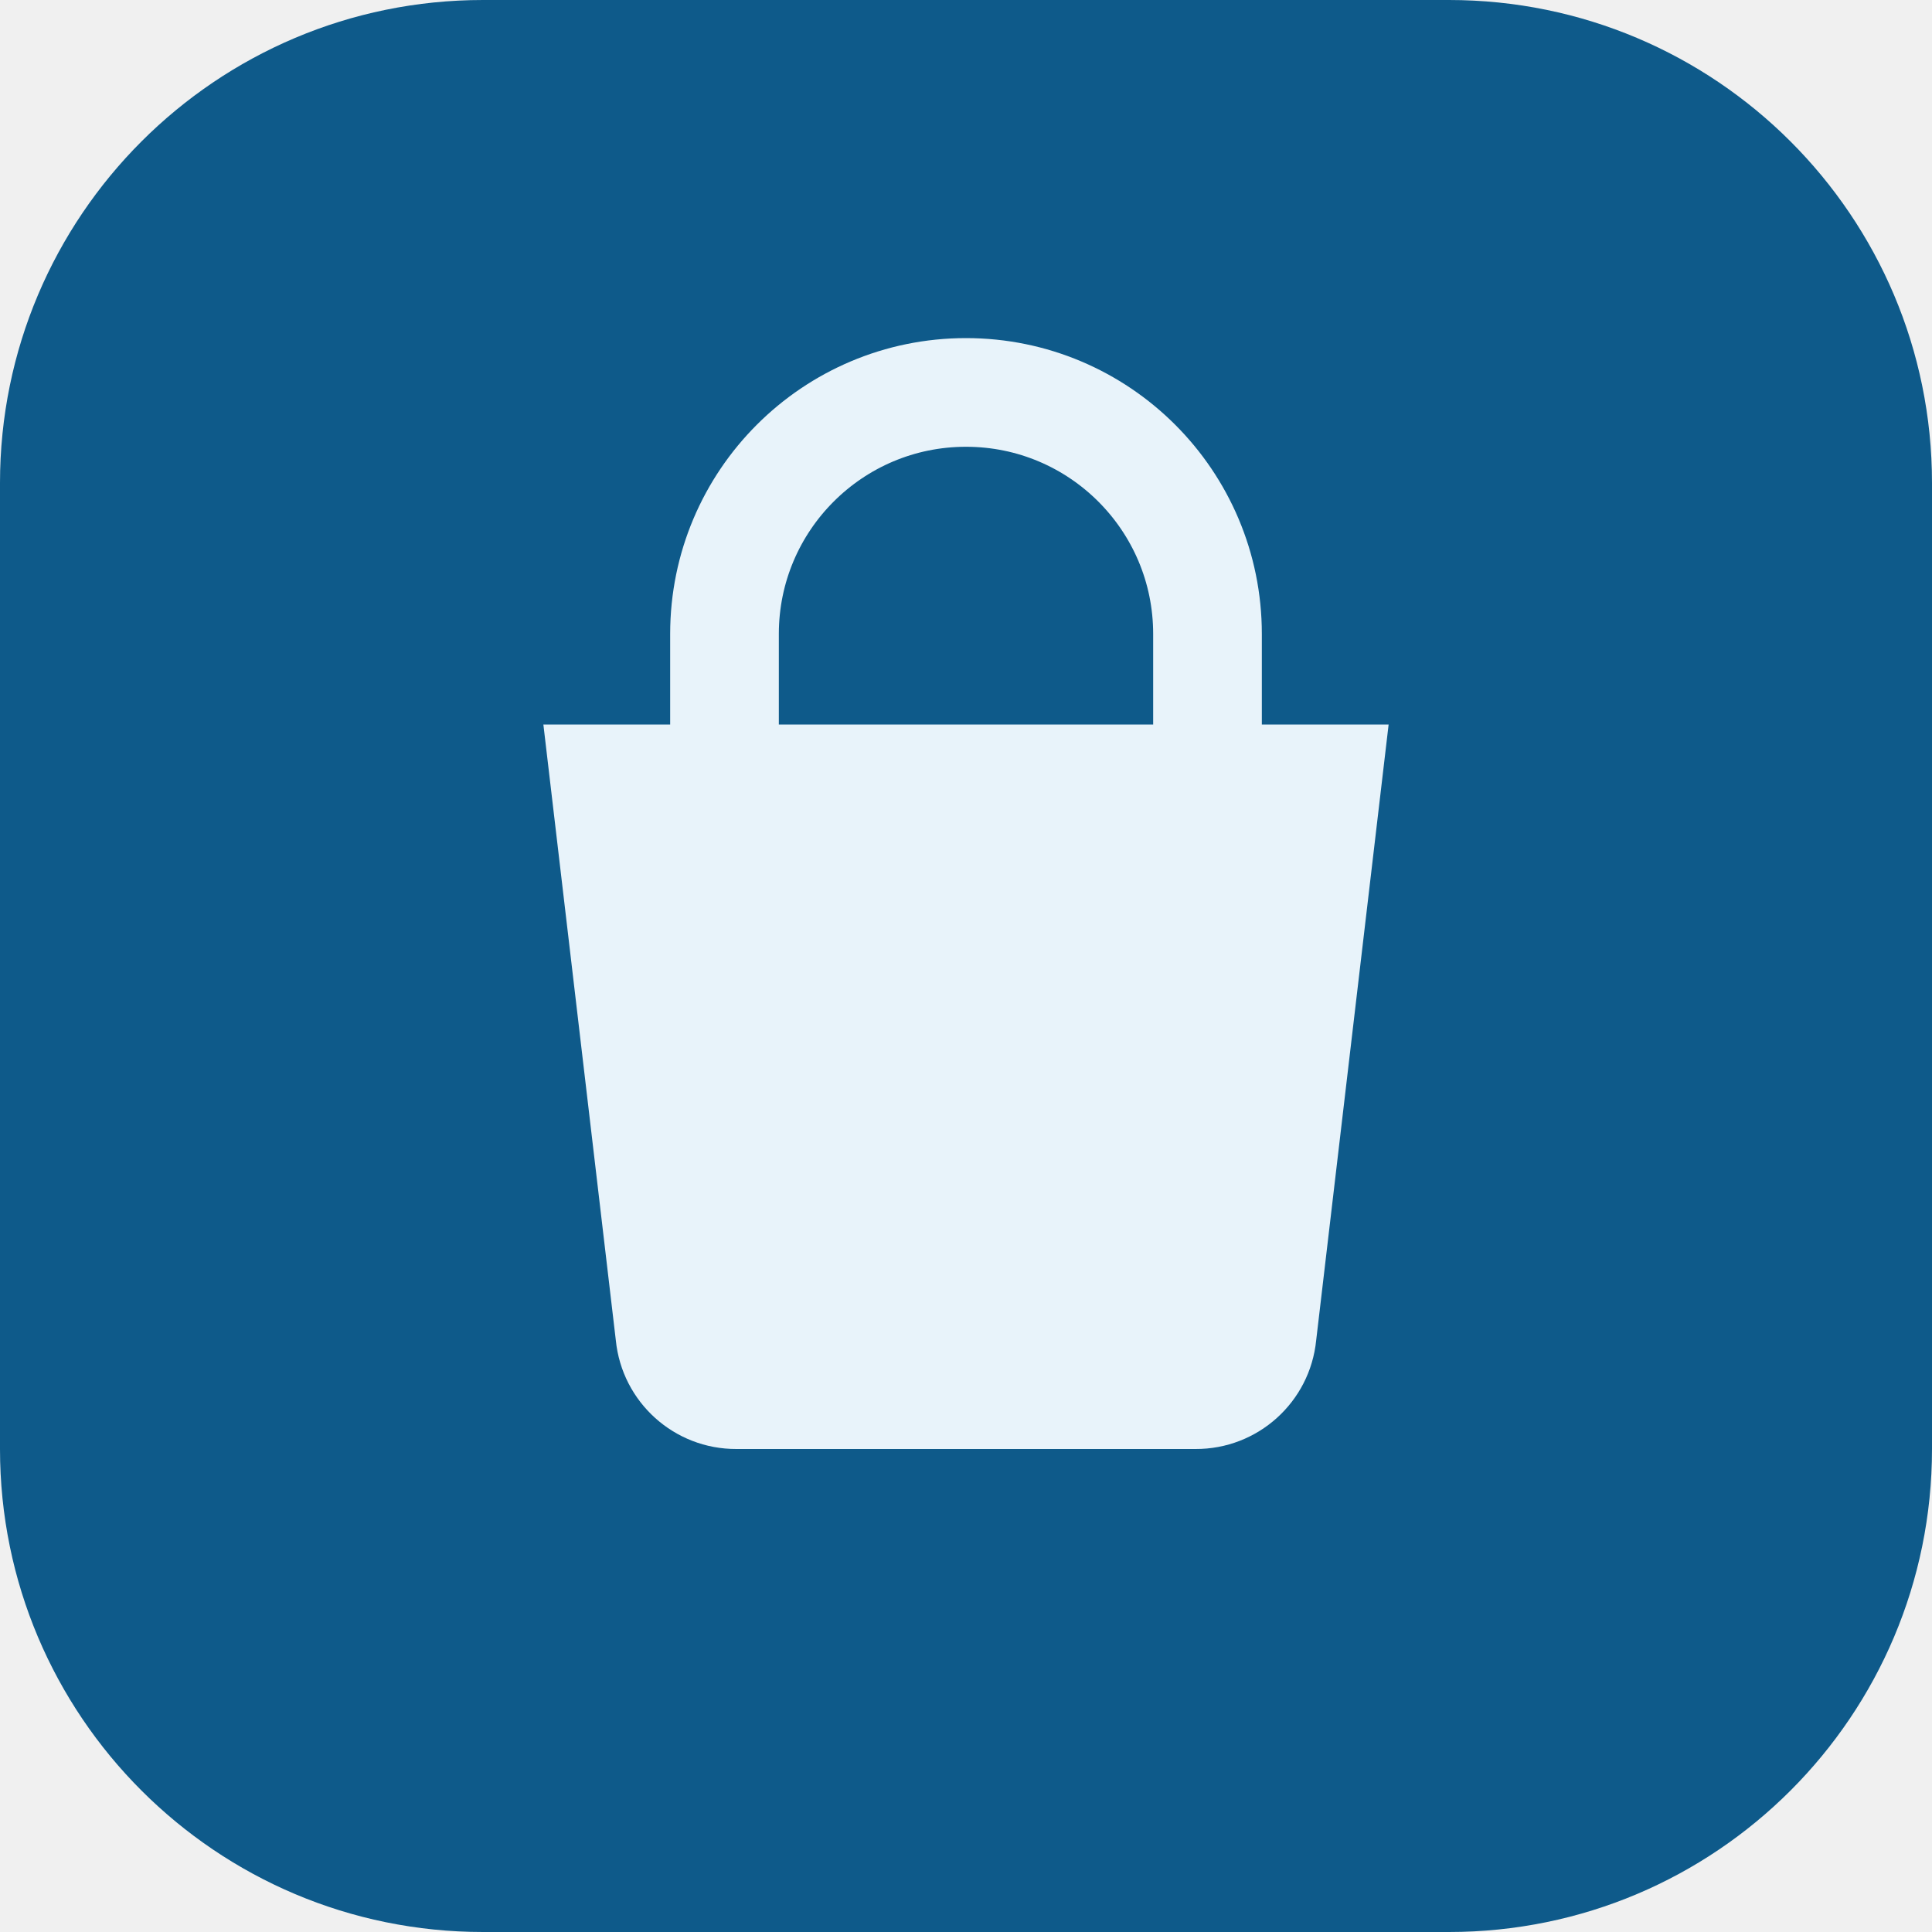
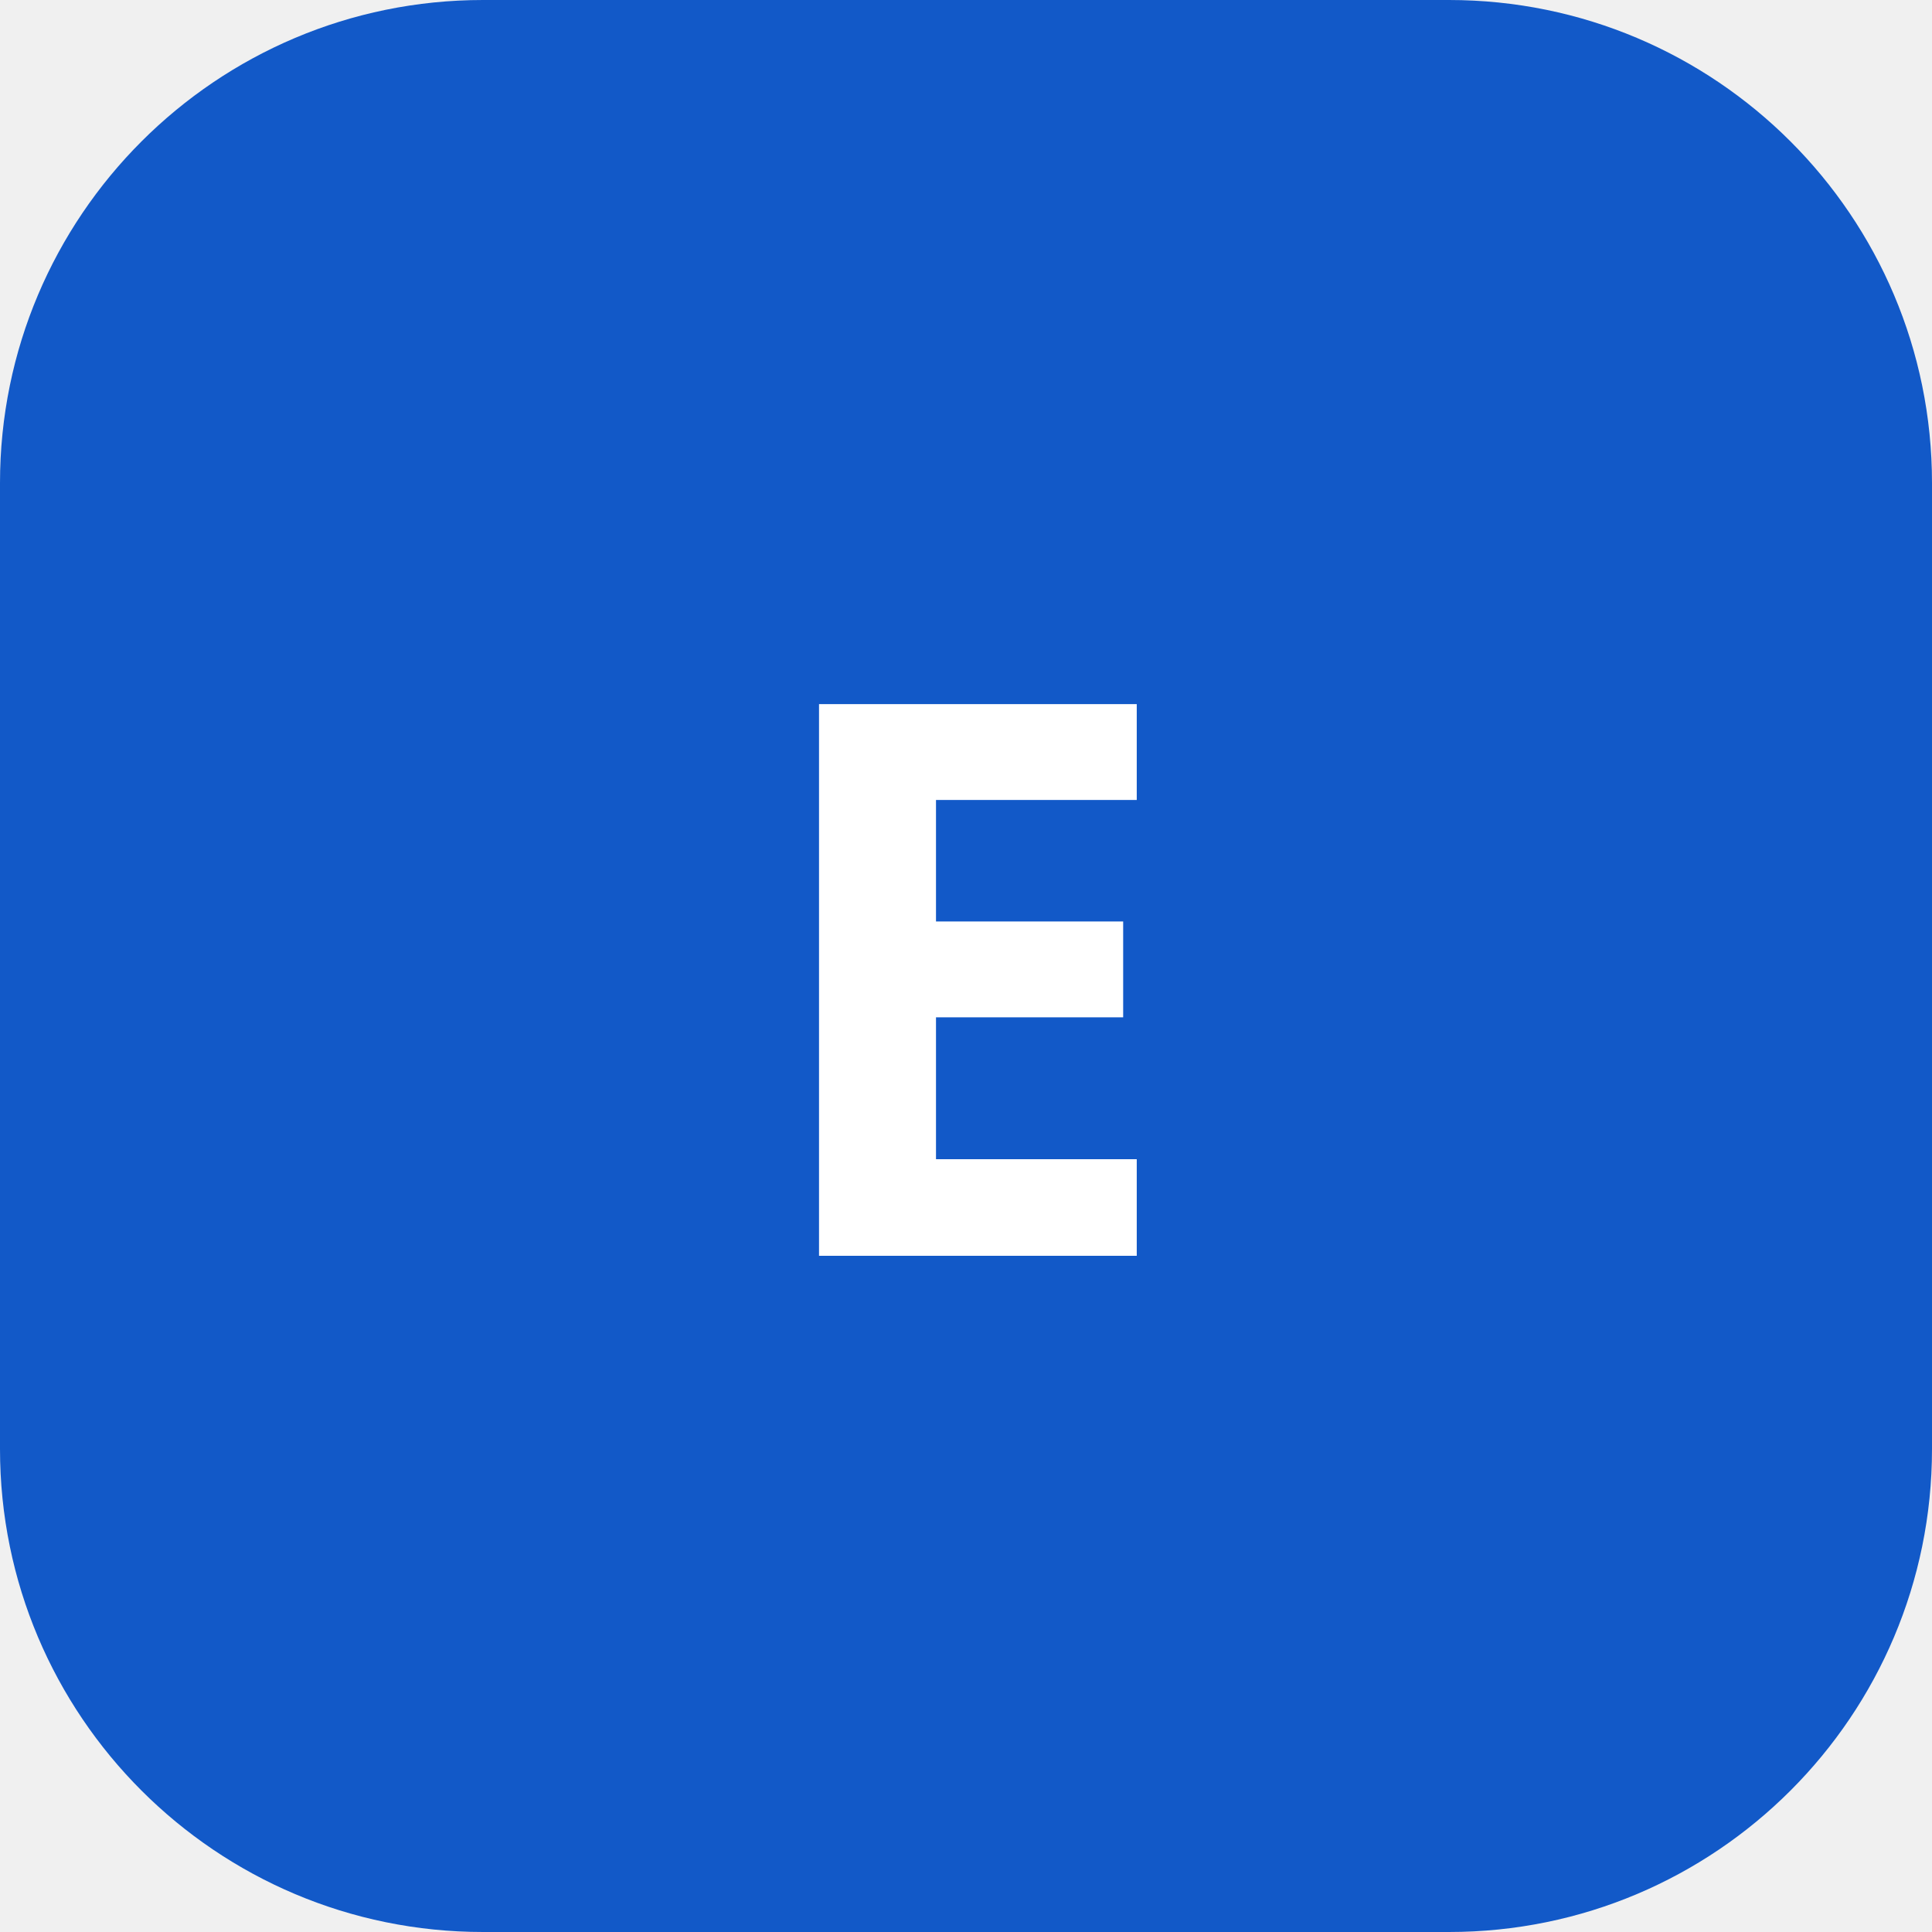
- <svg xmlns="http://www.w3.org/2000/svg" viewBox="0 0 32 32" role="img" aria-hidden="true">
-   <rect width="32" height="32" rx="8" fill="#0e5a8a" />
-   <path d="M9 12h14l-1.2 10.2a2 2 0 0 1-2 1.8h-7.6a2 2 0 0 1-2-1.8L9 12z" fill="#e8f3fa" />
-   <path d="M12 12V10.5a4 4 0 0 1 8 0V12" fill="none" stroke="#e8f3fa" stroke-width="1.8" stroke-linecap="round" />
+ <svg xmlns="http://www.w3.org/2000/svg" viewBox="0 0 40 40" role="img" aria-hidden="true">
+   <rect width="40" height="40" rx="10" fill="#1259c8" />
+   <text x="20" y="26" text-anchor="middle" font-family="system-ui,sans-serif" font-size="16" font-weight="700" fill="#ffffff">E</text>
</svg>
